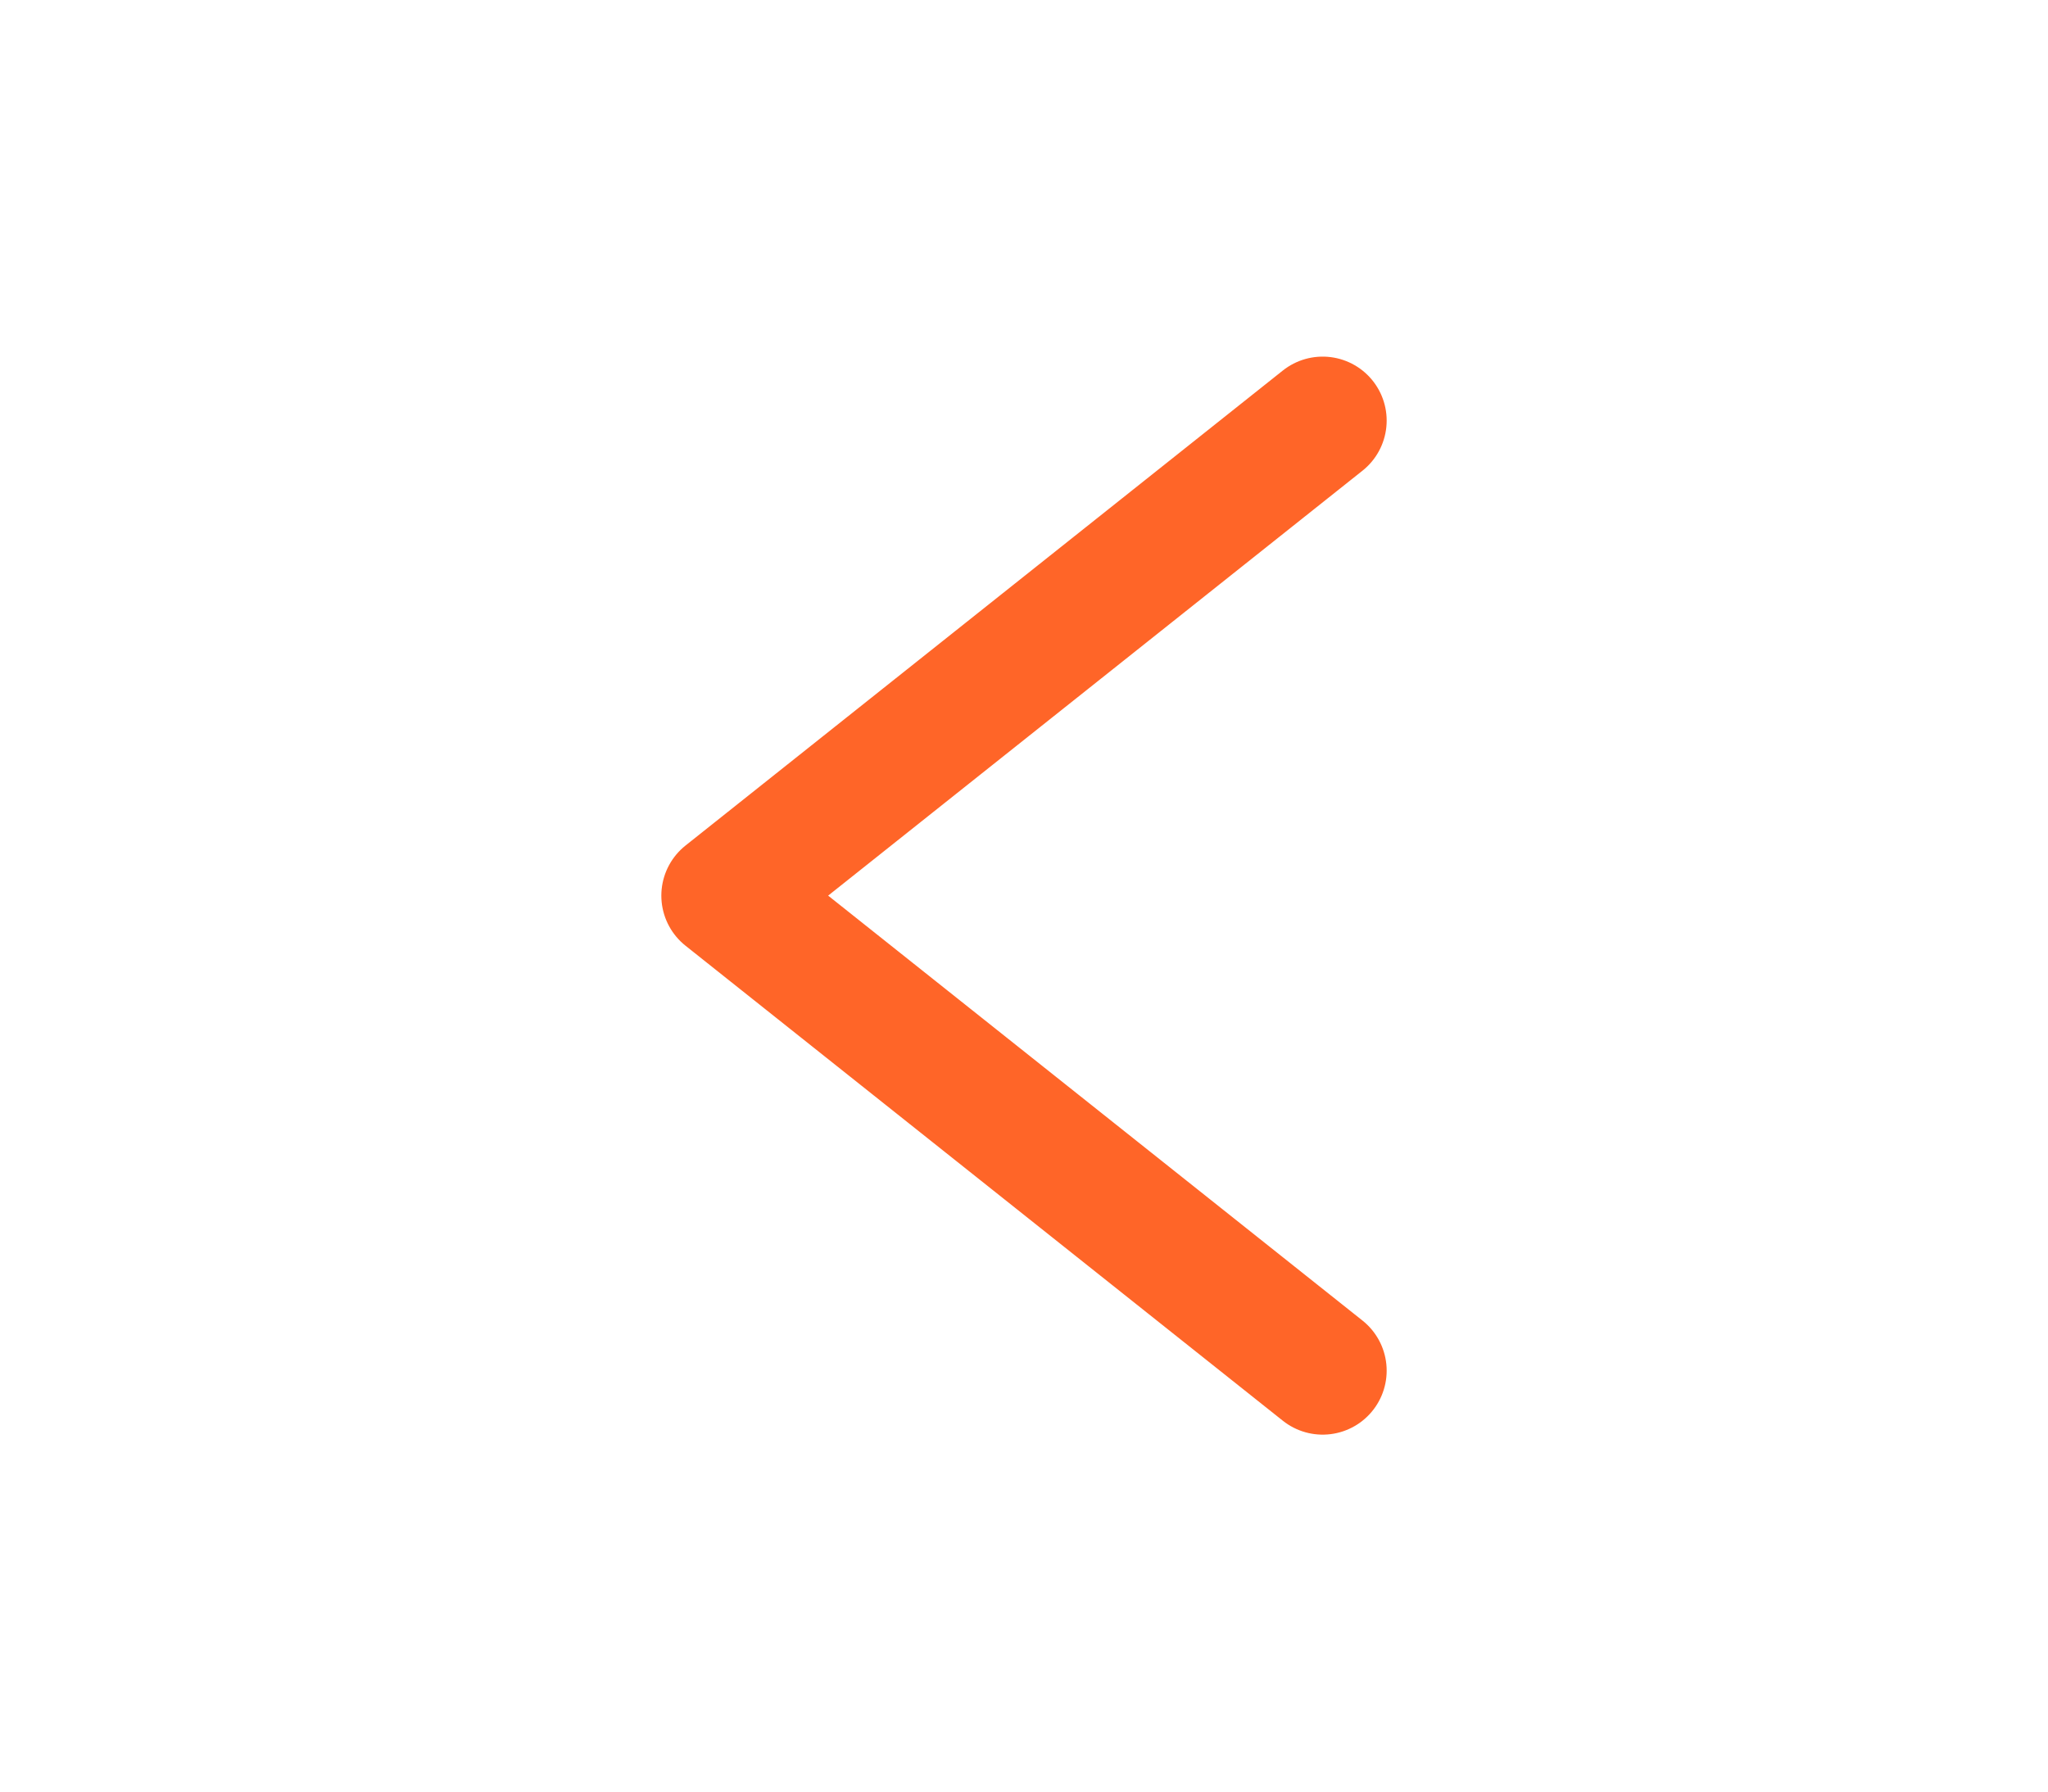
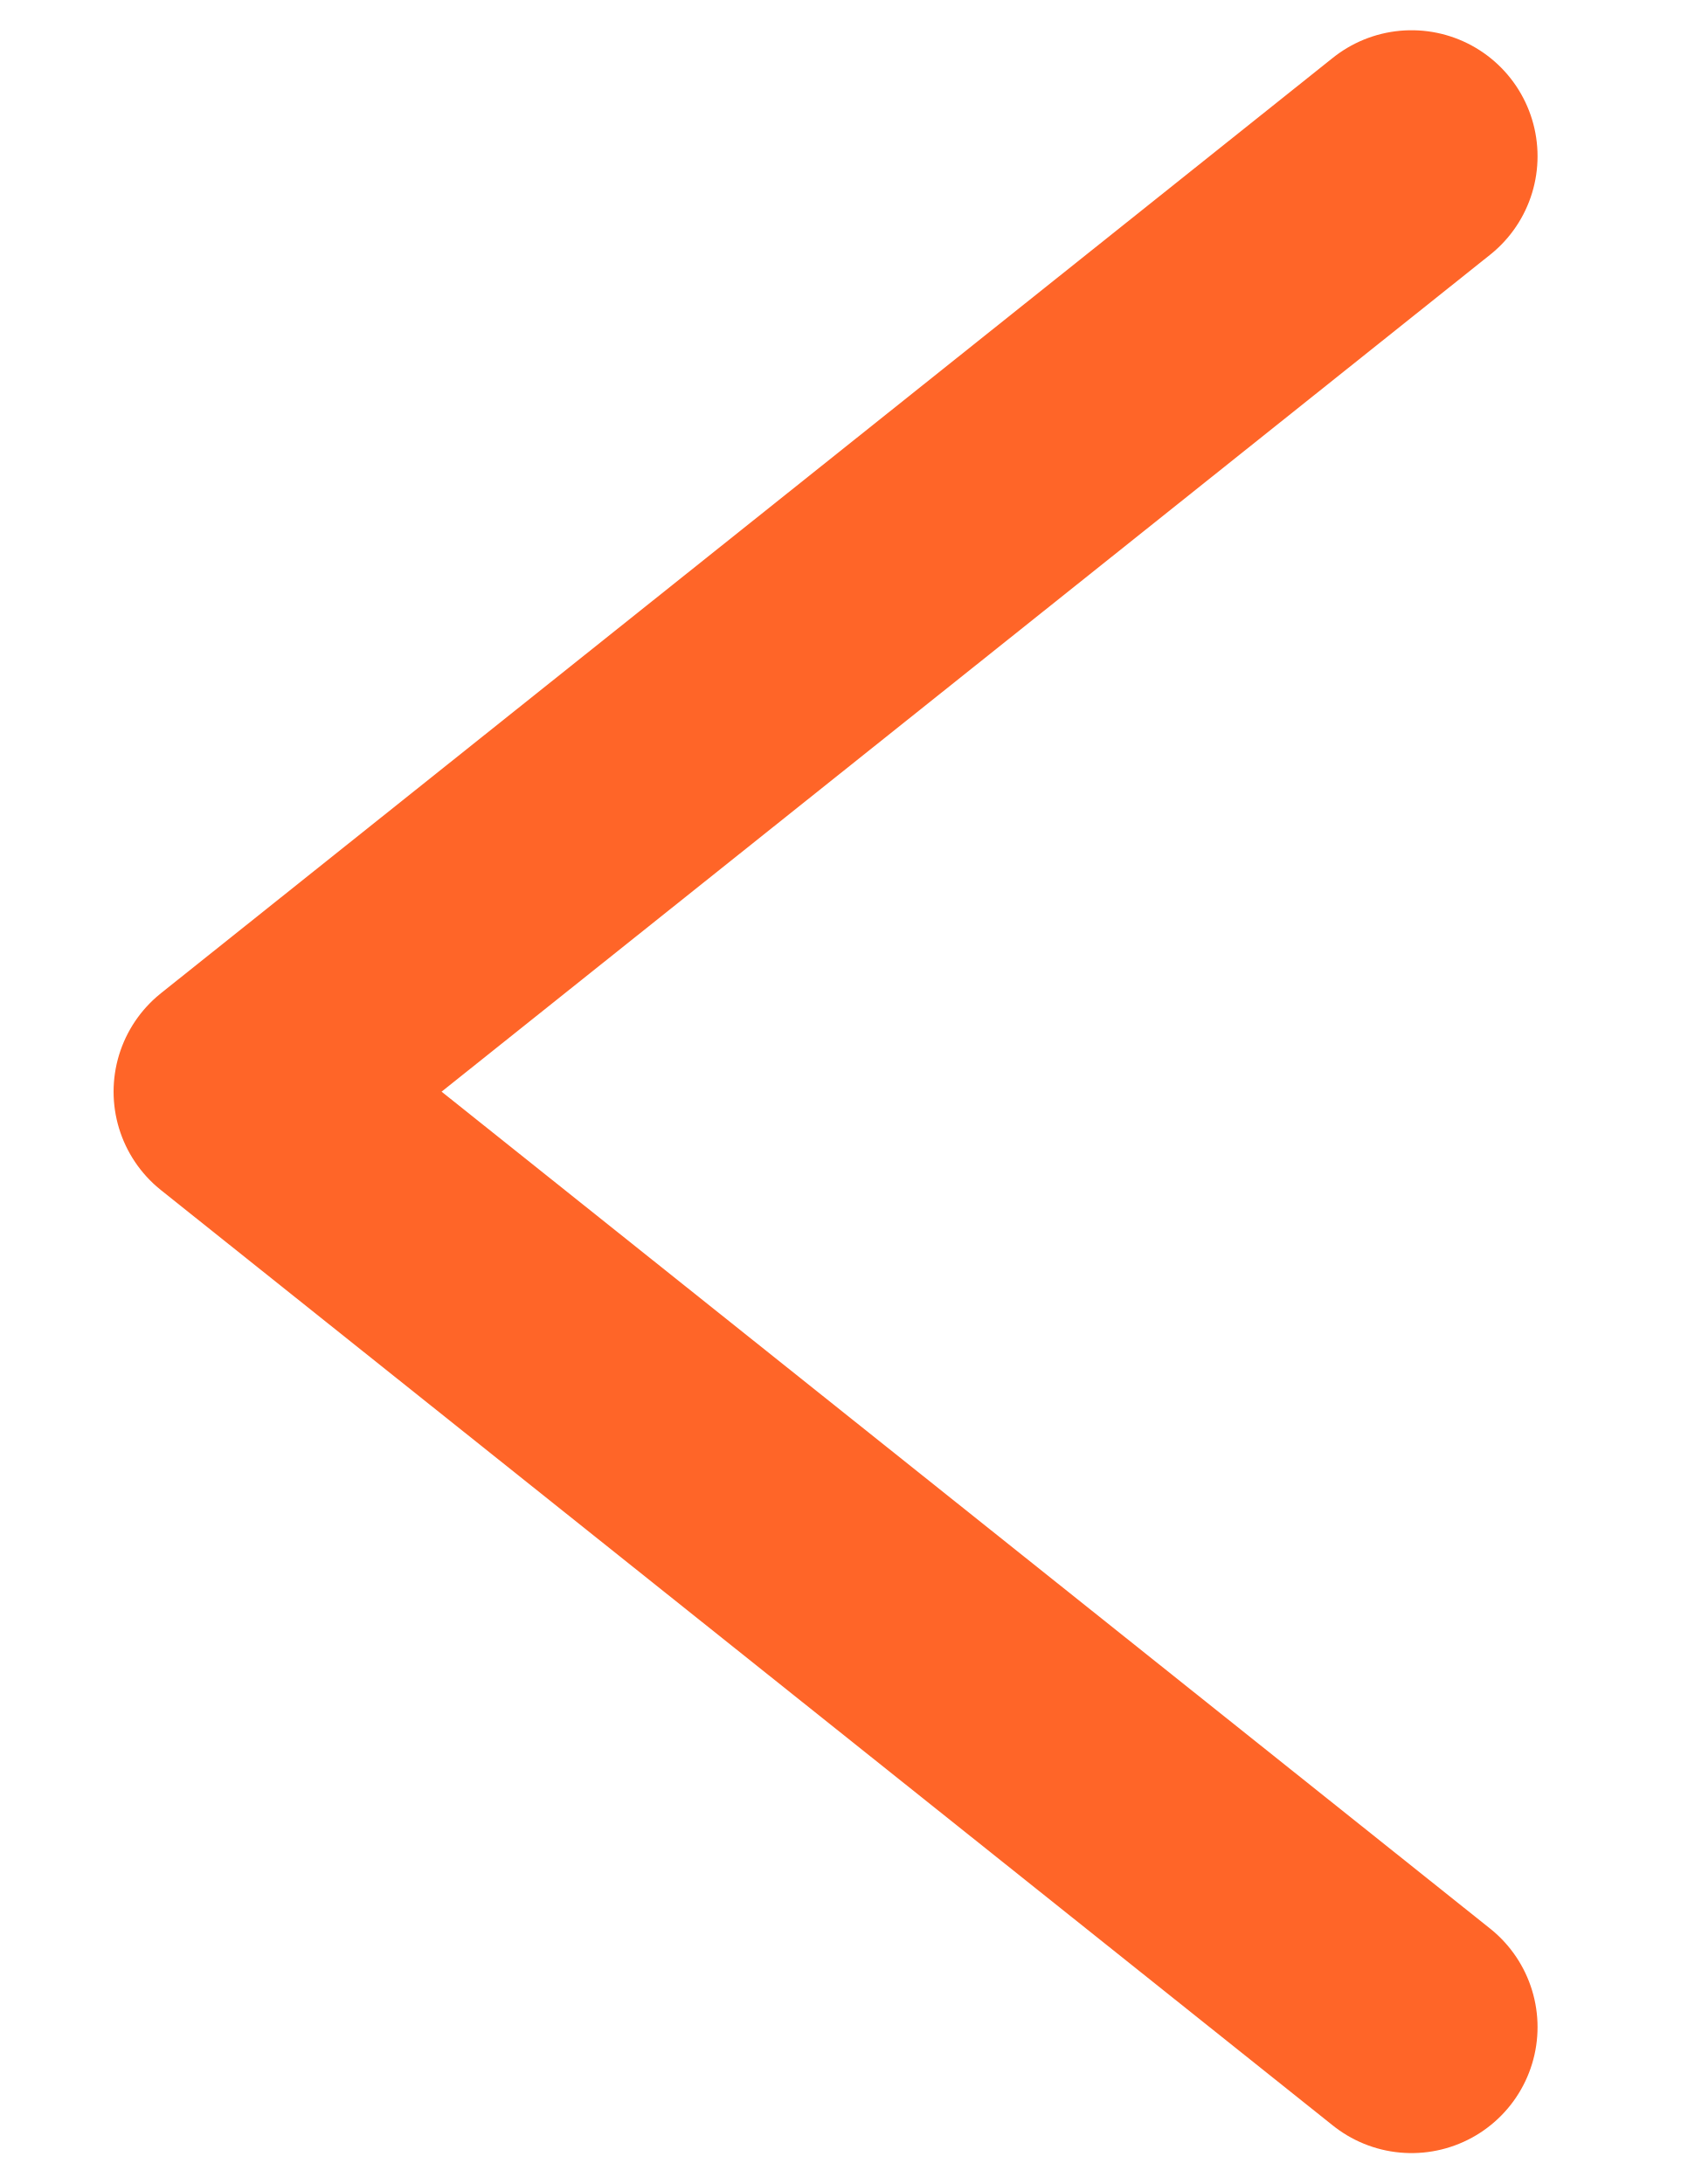
- <svg xmlns="http://www.w3.org/2000/svg" width="24" height="21" viewBox="0 0 24 21" fill="none">
-   <path d="M15.5 16.066L8.5 10.498L15.5 4.93" stroke="#FF6528" stroke-width="1.5" stroke-linecap="round" stroke-linejoin="round" />
+ <svg xmlns="http://www.w3.org/2000/svg" width="10" height="13" viewBox="0 0 10 13" fill="none">
+   <path d="M8.401 12.066L1.426 6.498L8.401 0.93" stroke="#FF6528" stroke-width="1.5" stroke-linecap="round" stroke-linejoin="round" />
</svg>
